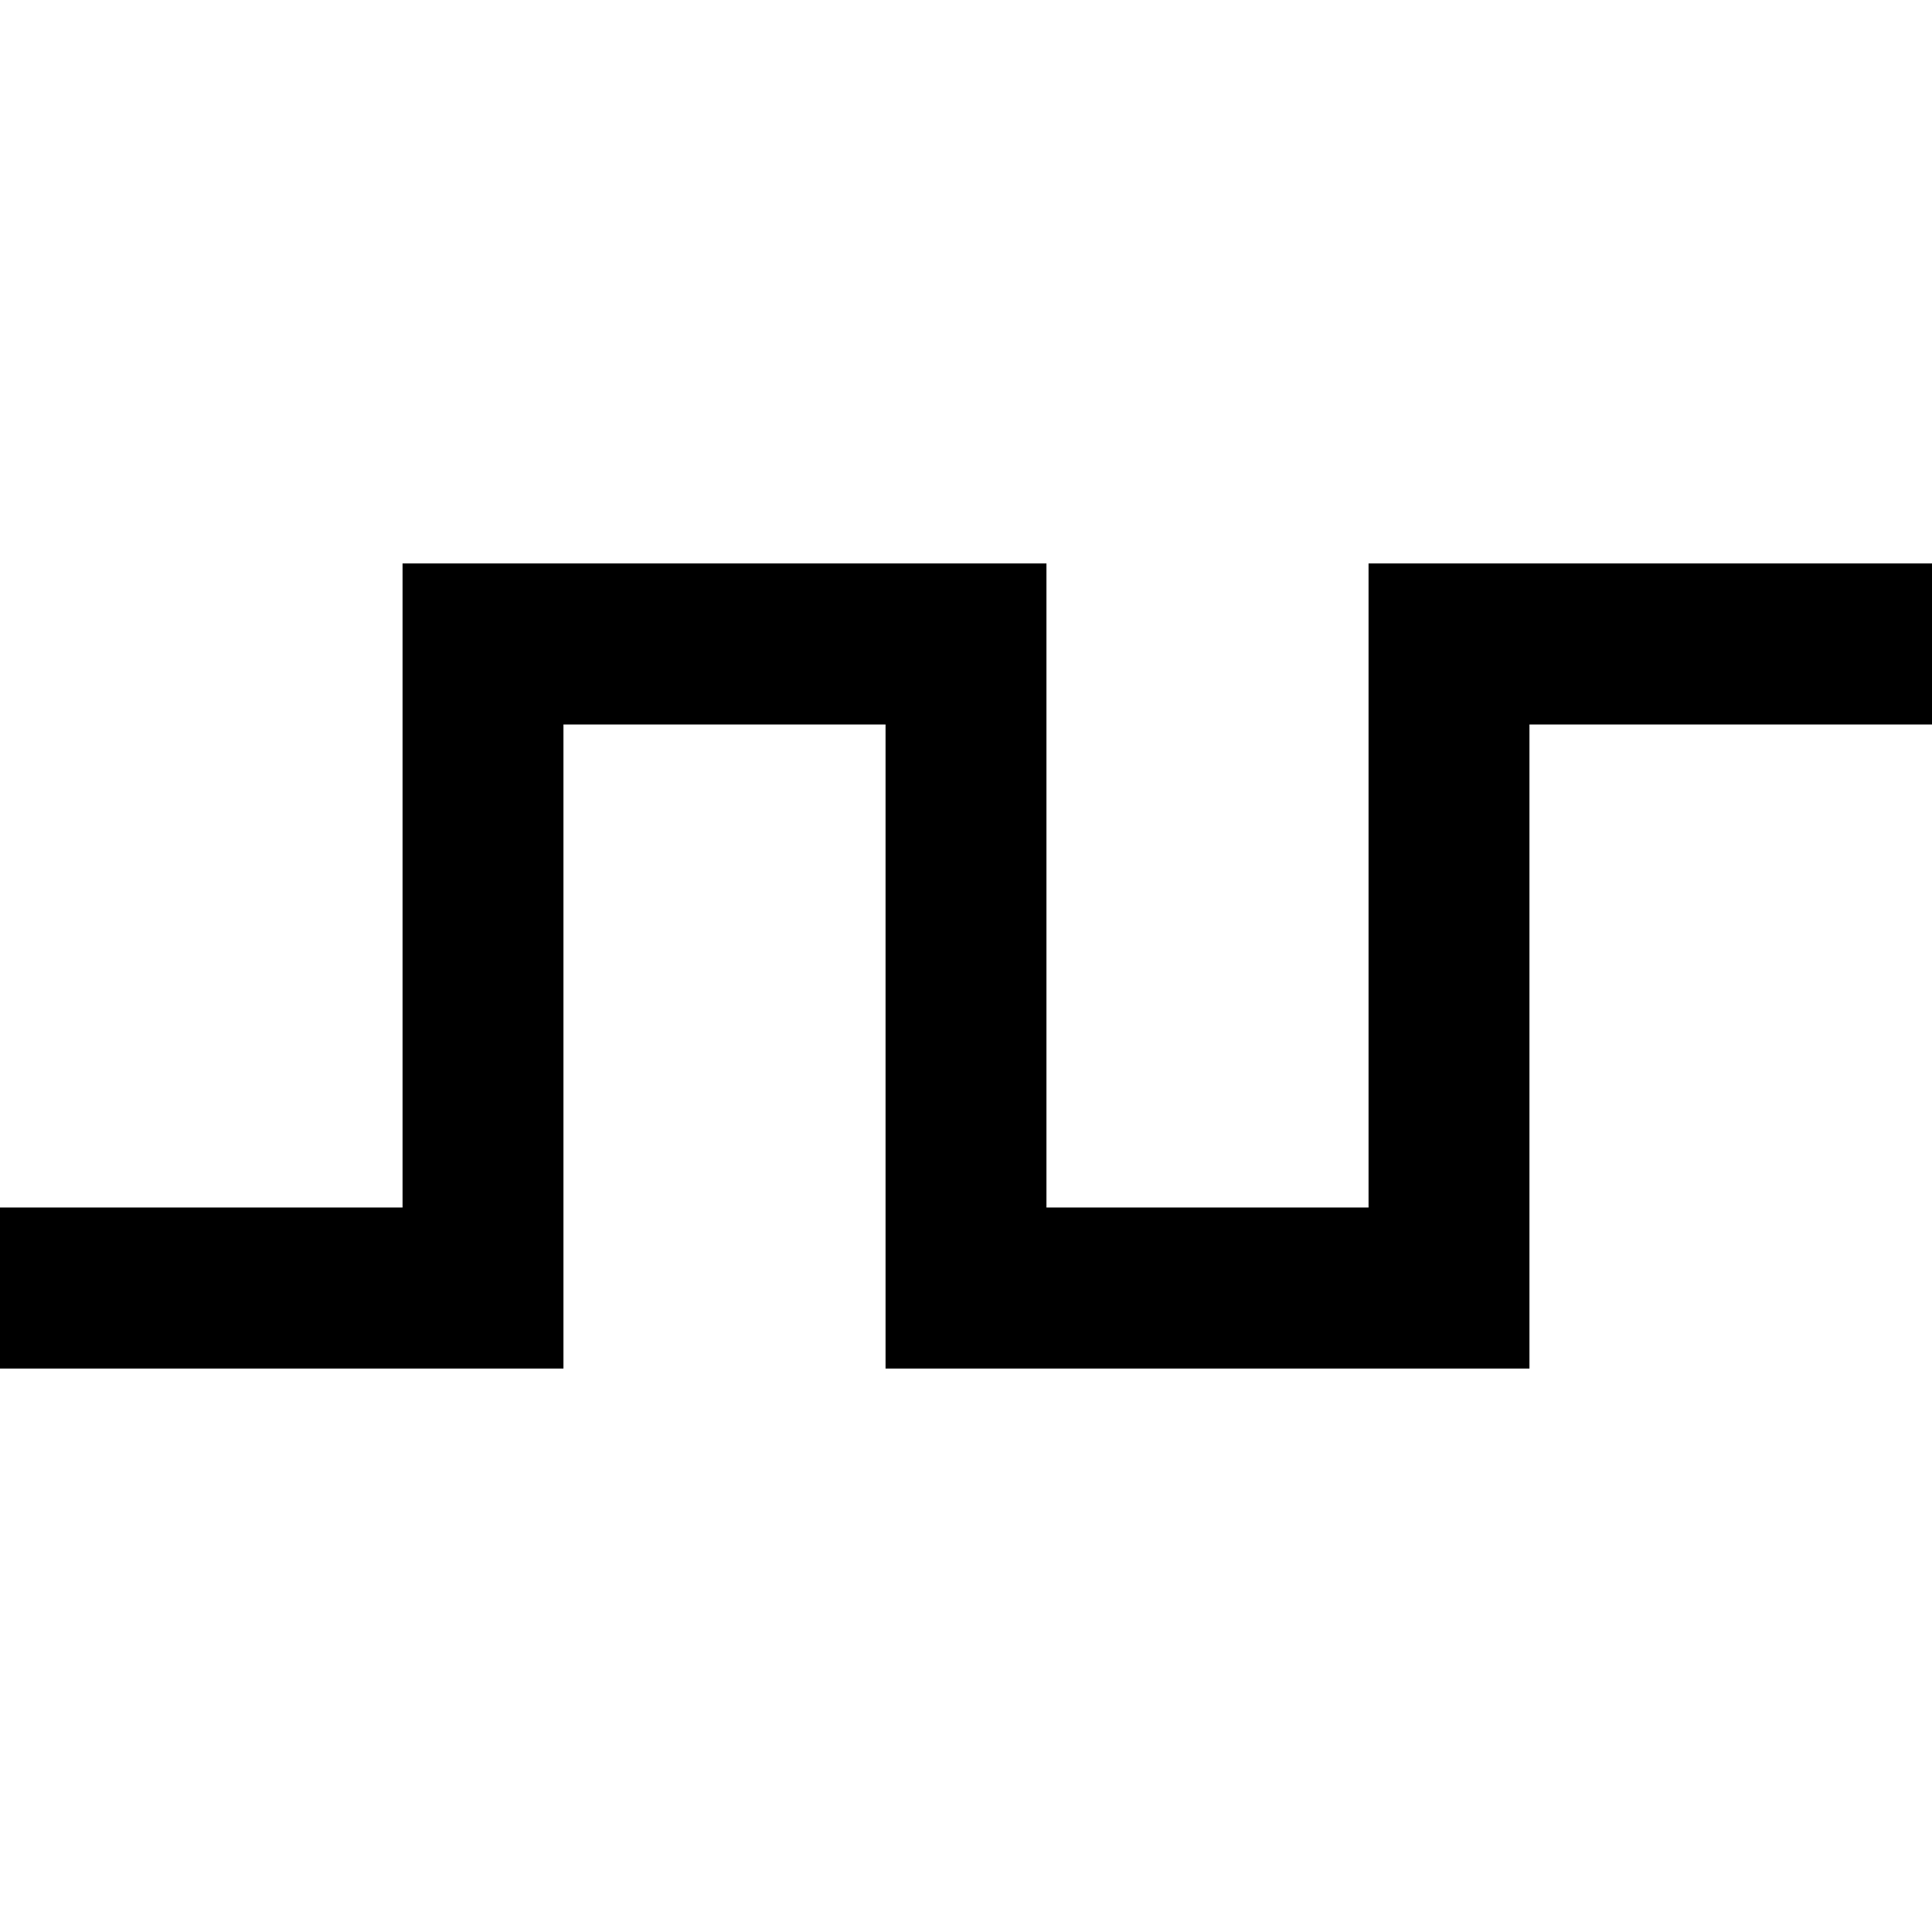
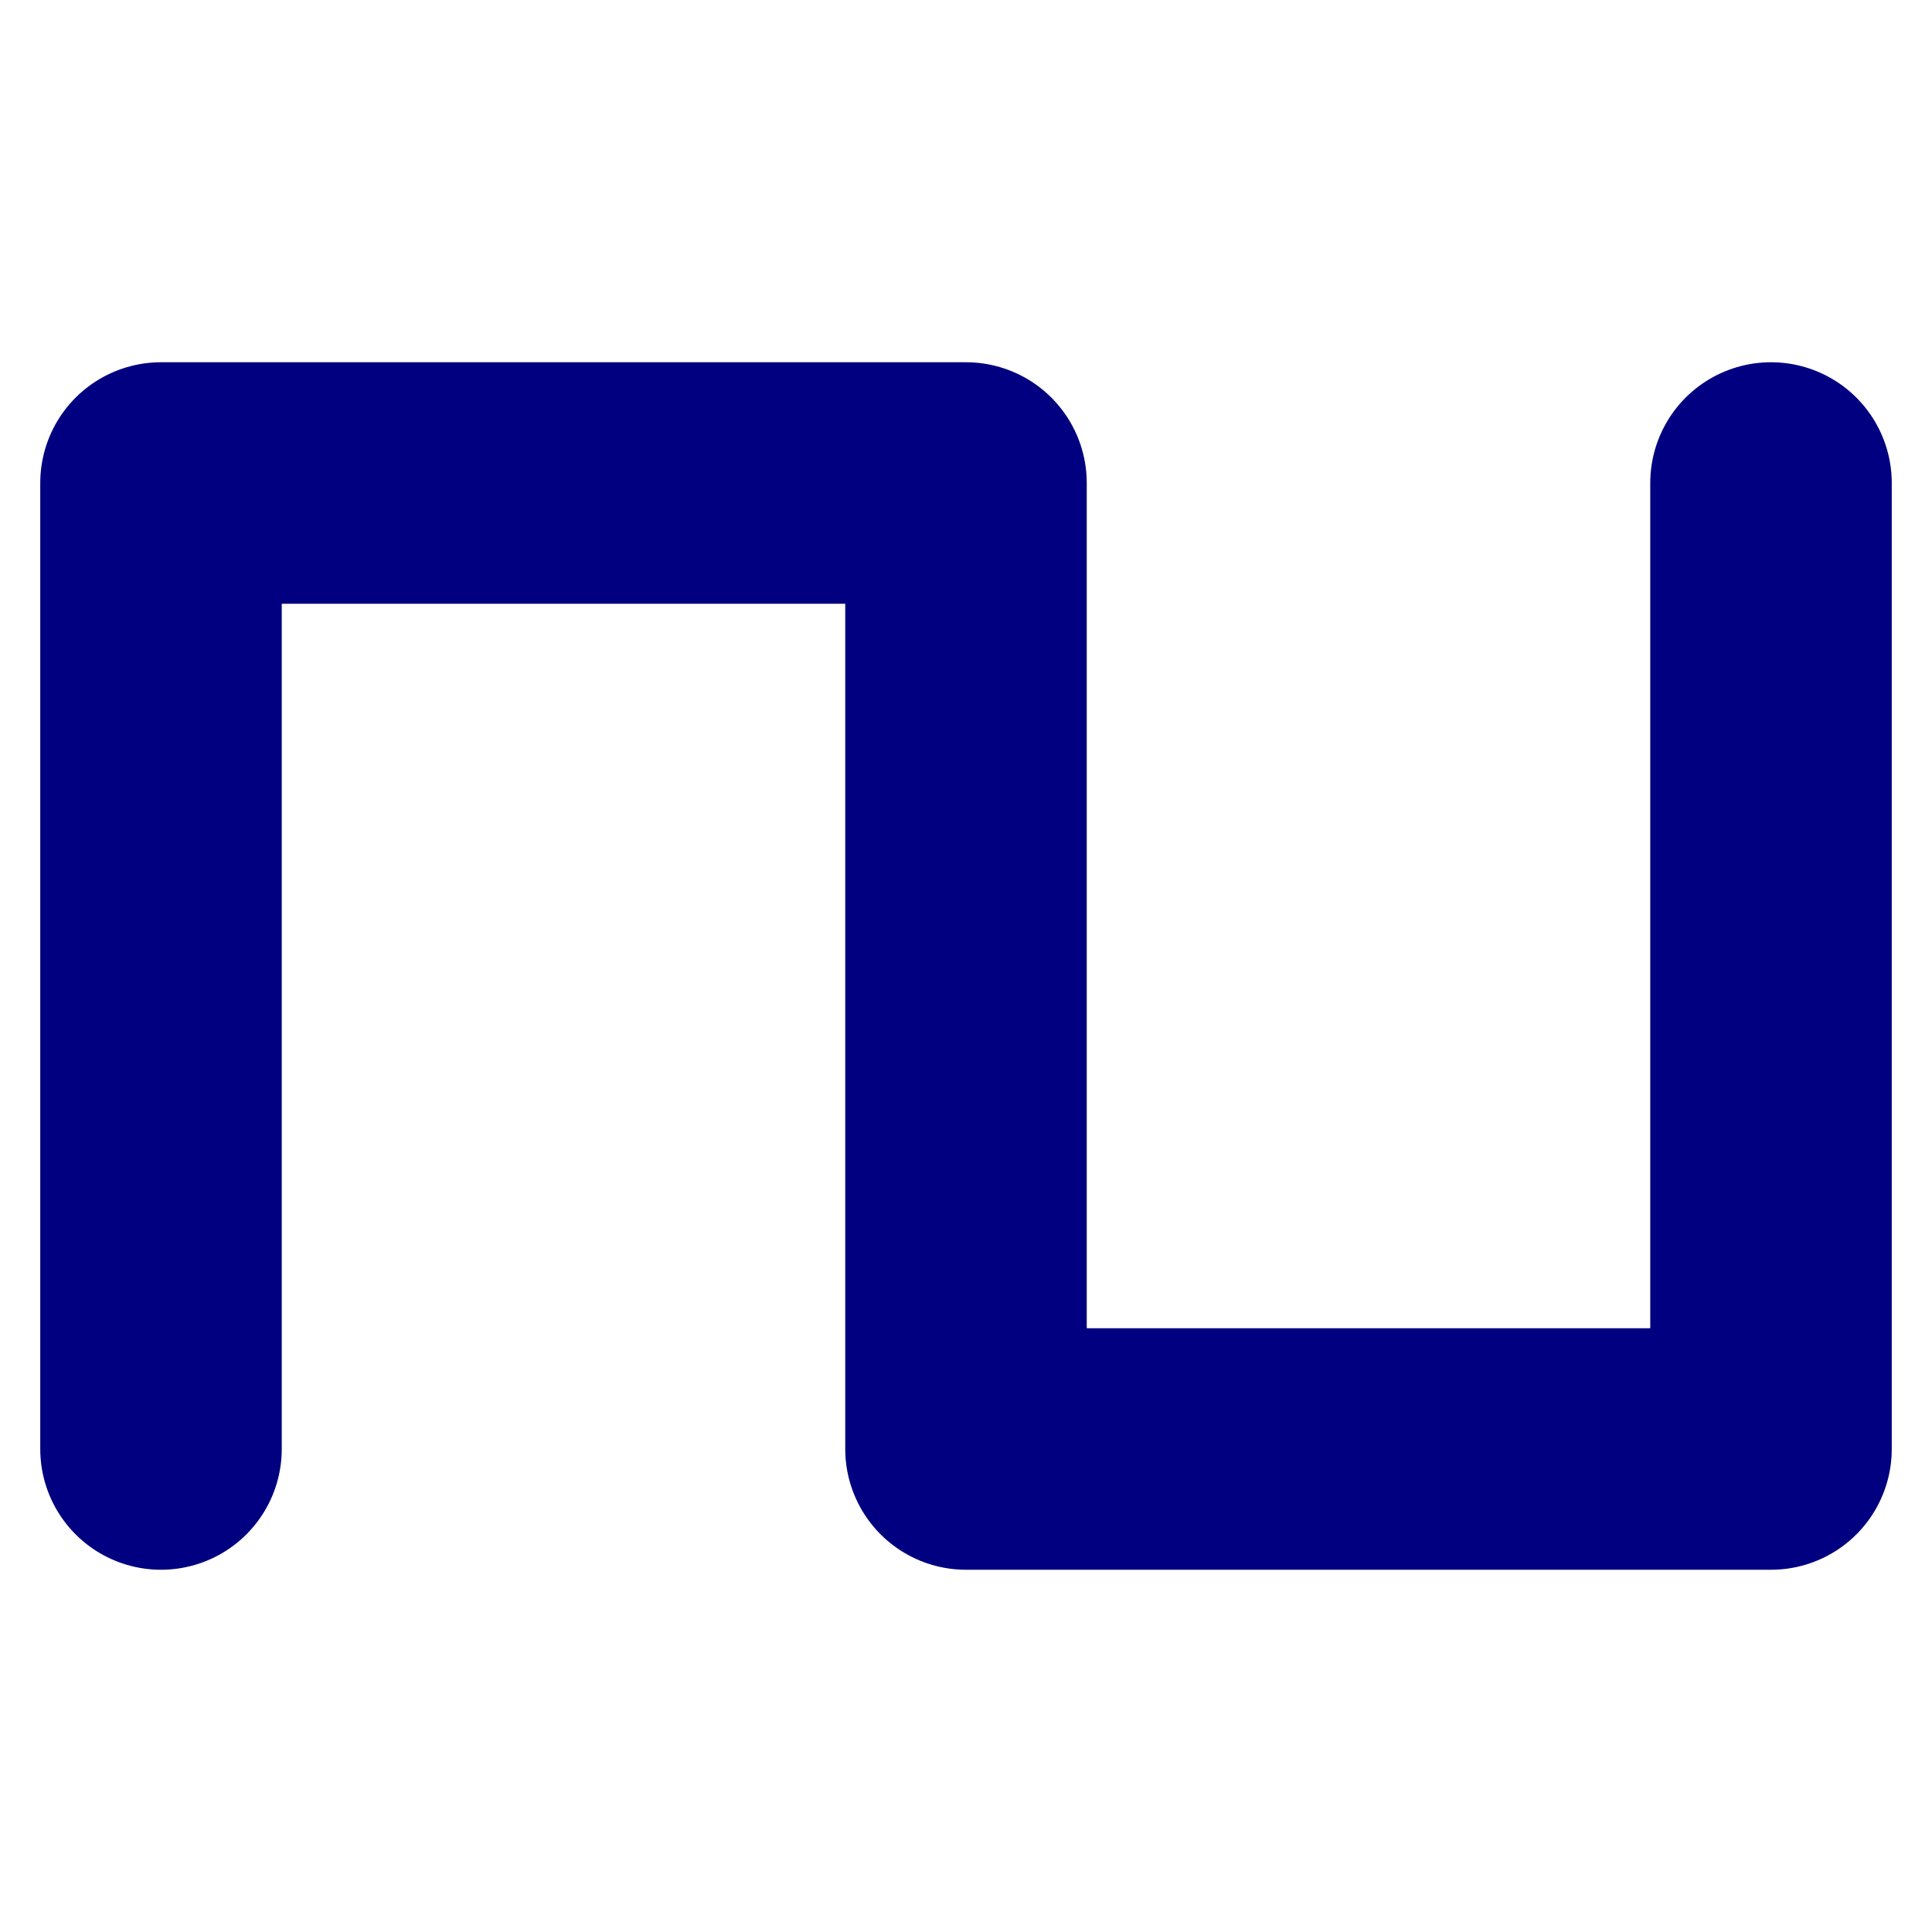
- <svg xmlns="http://www.w3.org/2000/svg" viewBox="0 0 24 24" width="24" height="24" aria-hidden="true" role="img">
-   <path d="M0 16 H6 V8 H12 V16 H18 V8 H24" fill="none" stroke="currentColor" stroke-width="2" stroke-linecap="butt" stroke-linejoin="miter" />
+ <svg xmlns="http://www.w3.org/2000/svg" viewBox="0 0 24 24" width="24" height="24" role="img">
+   <path d="M2 18 V6 H12 V18 H22 V6" fill="none" stroke="#000080" stroke-width="3" stroke-linecap="round" stroke-linejoin="round" />
</svg>
